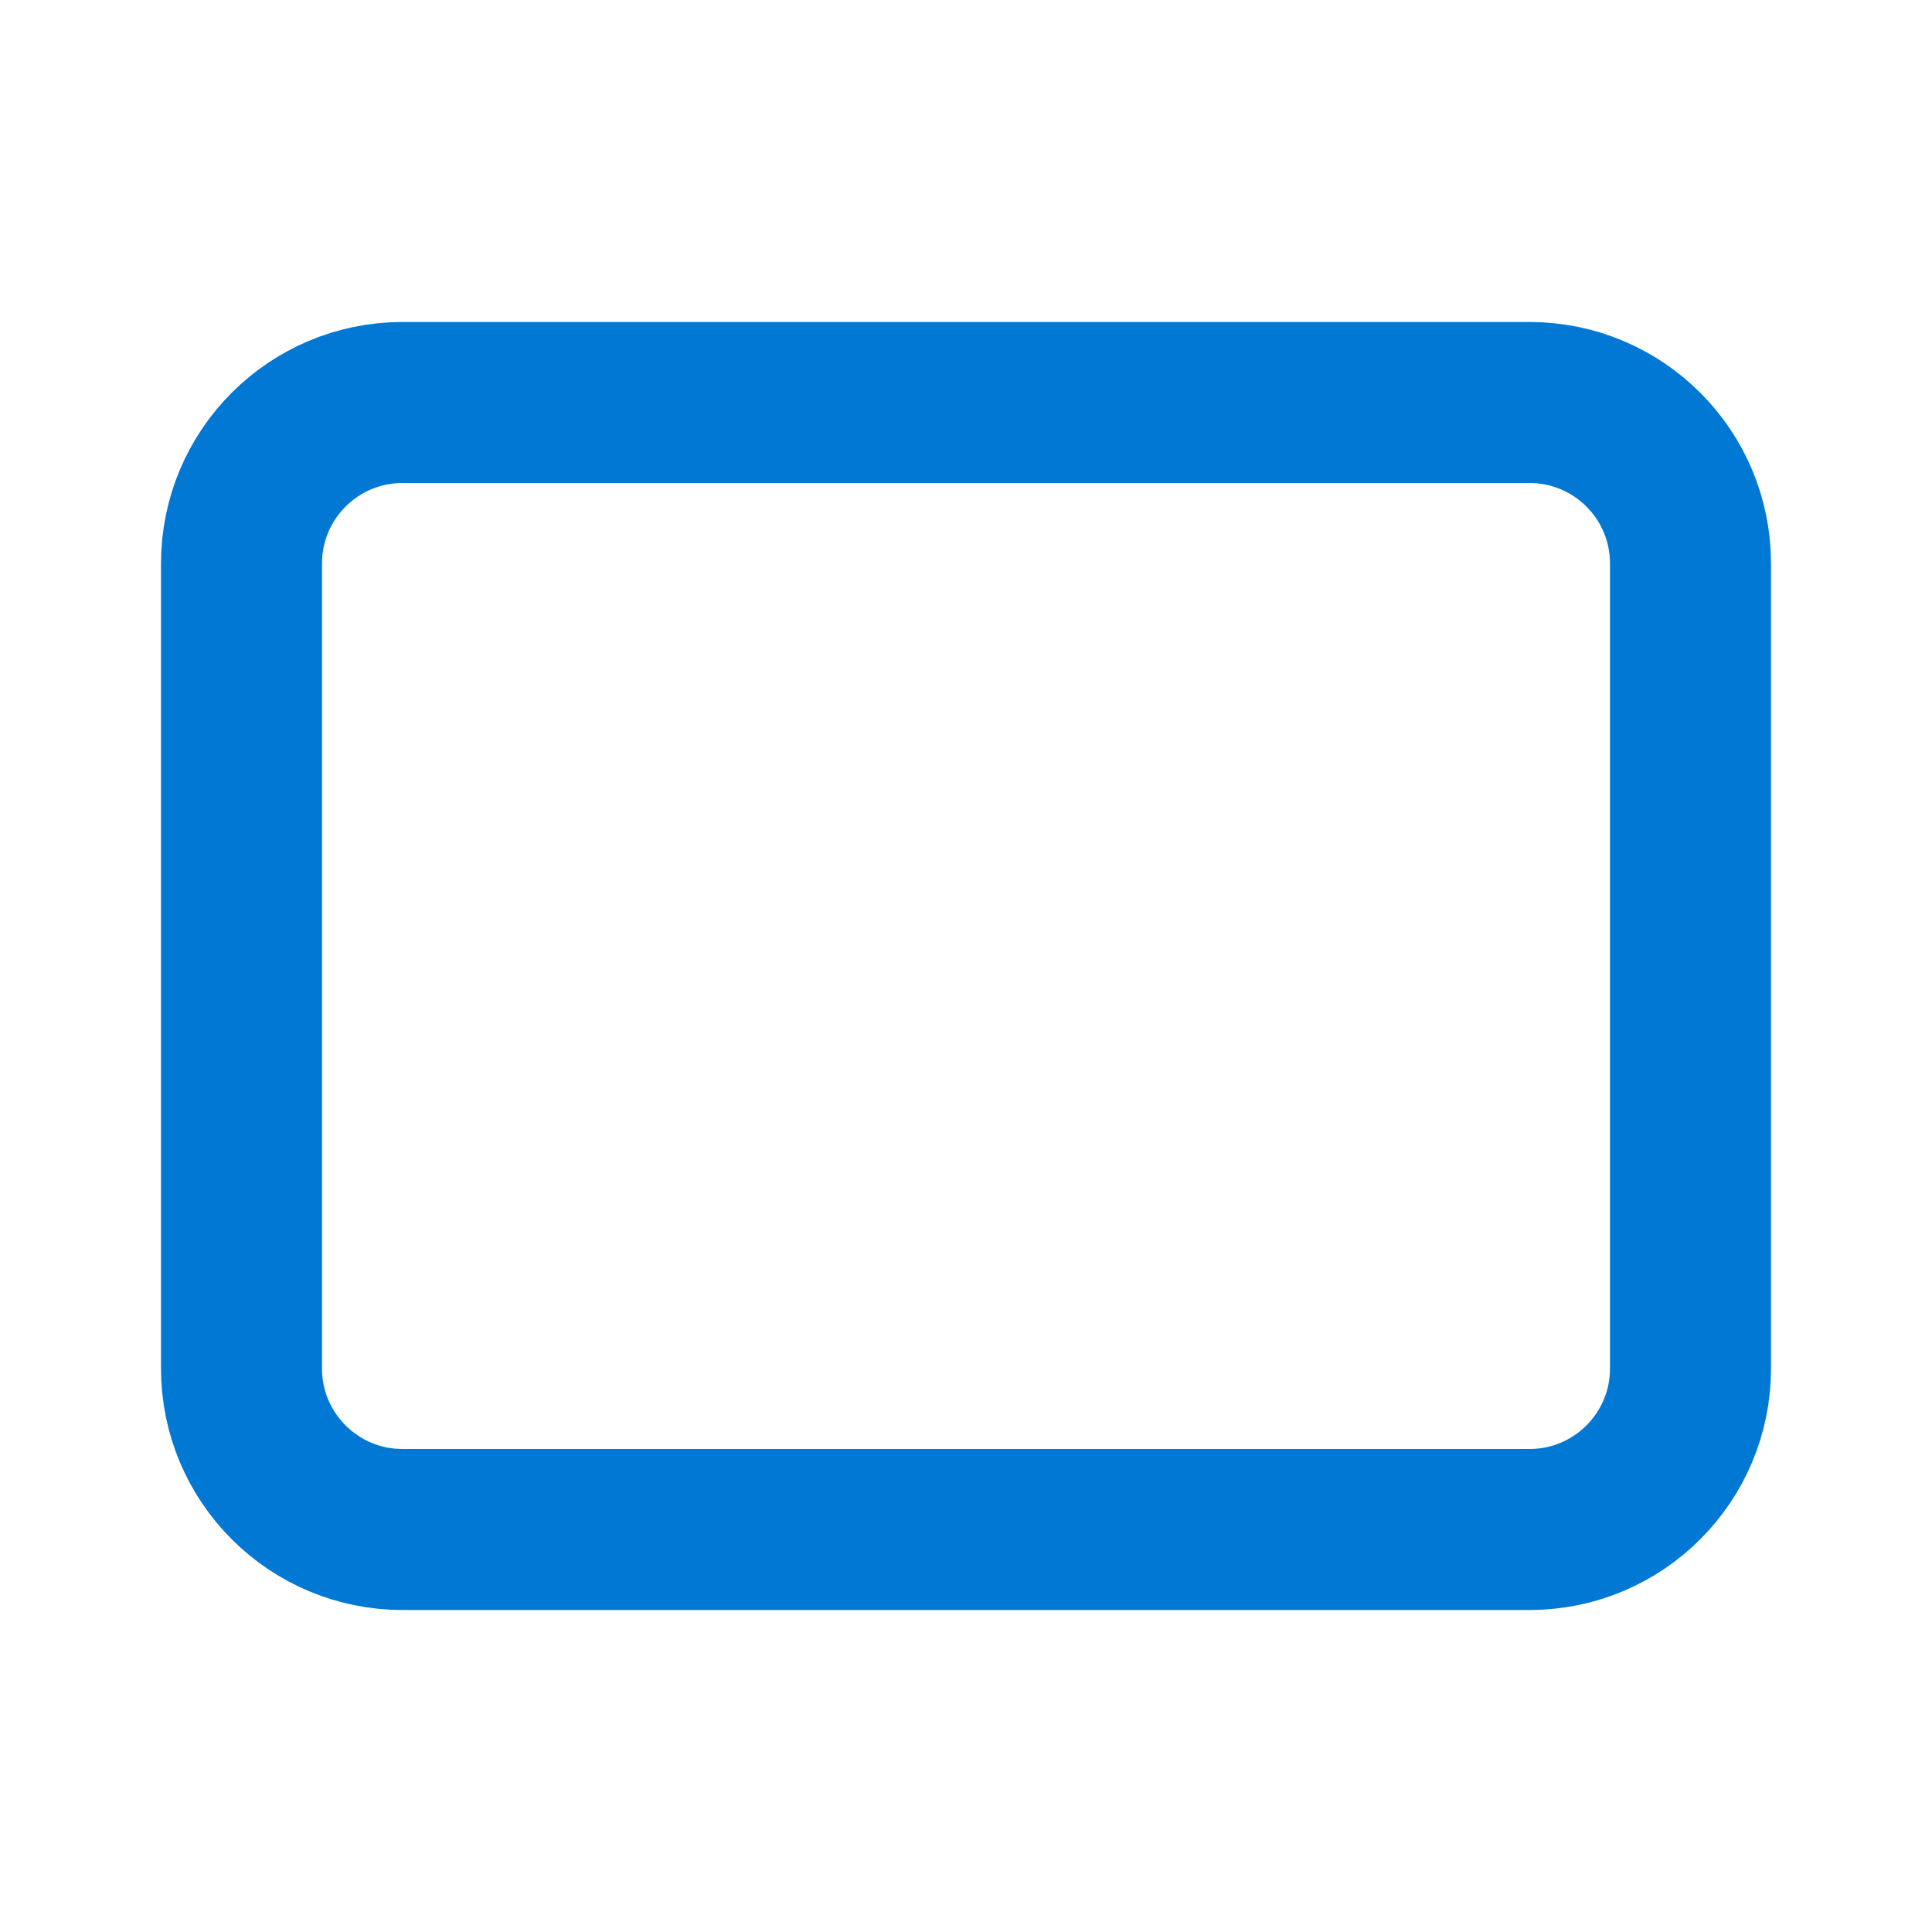
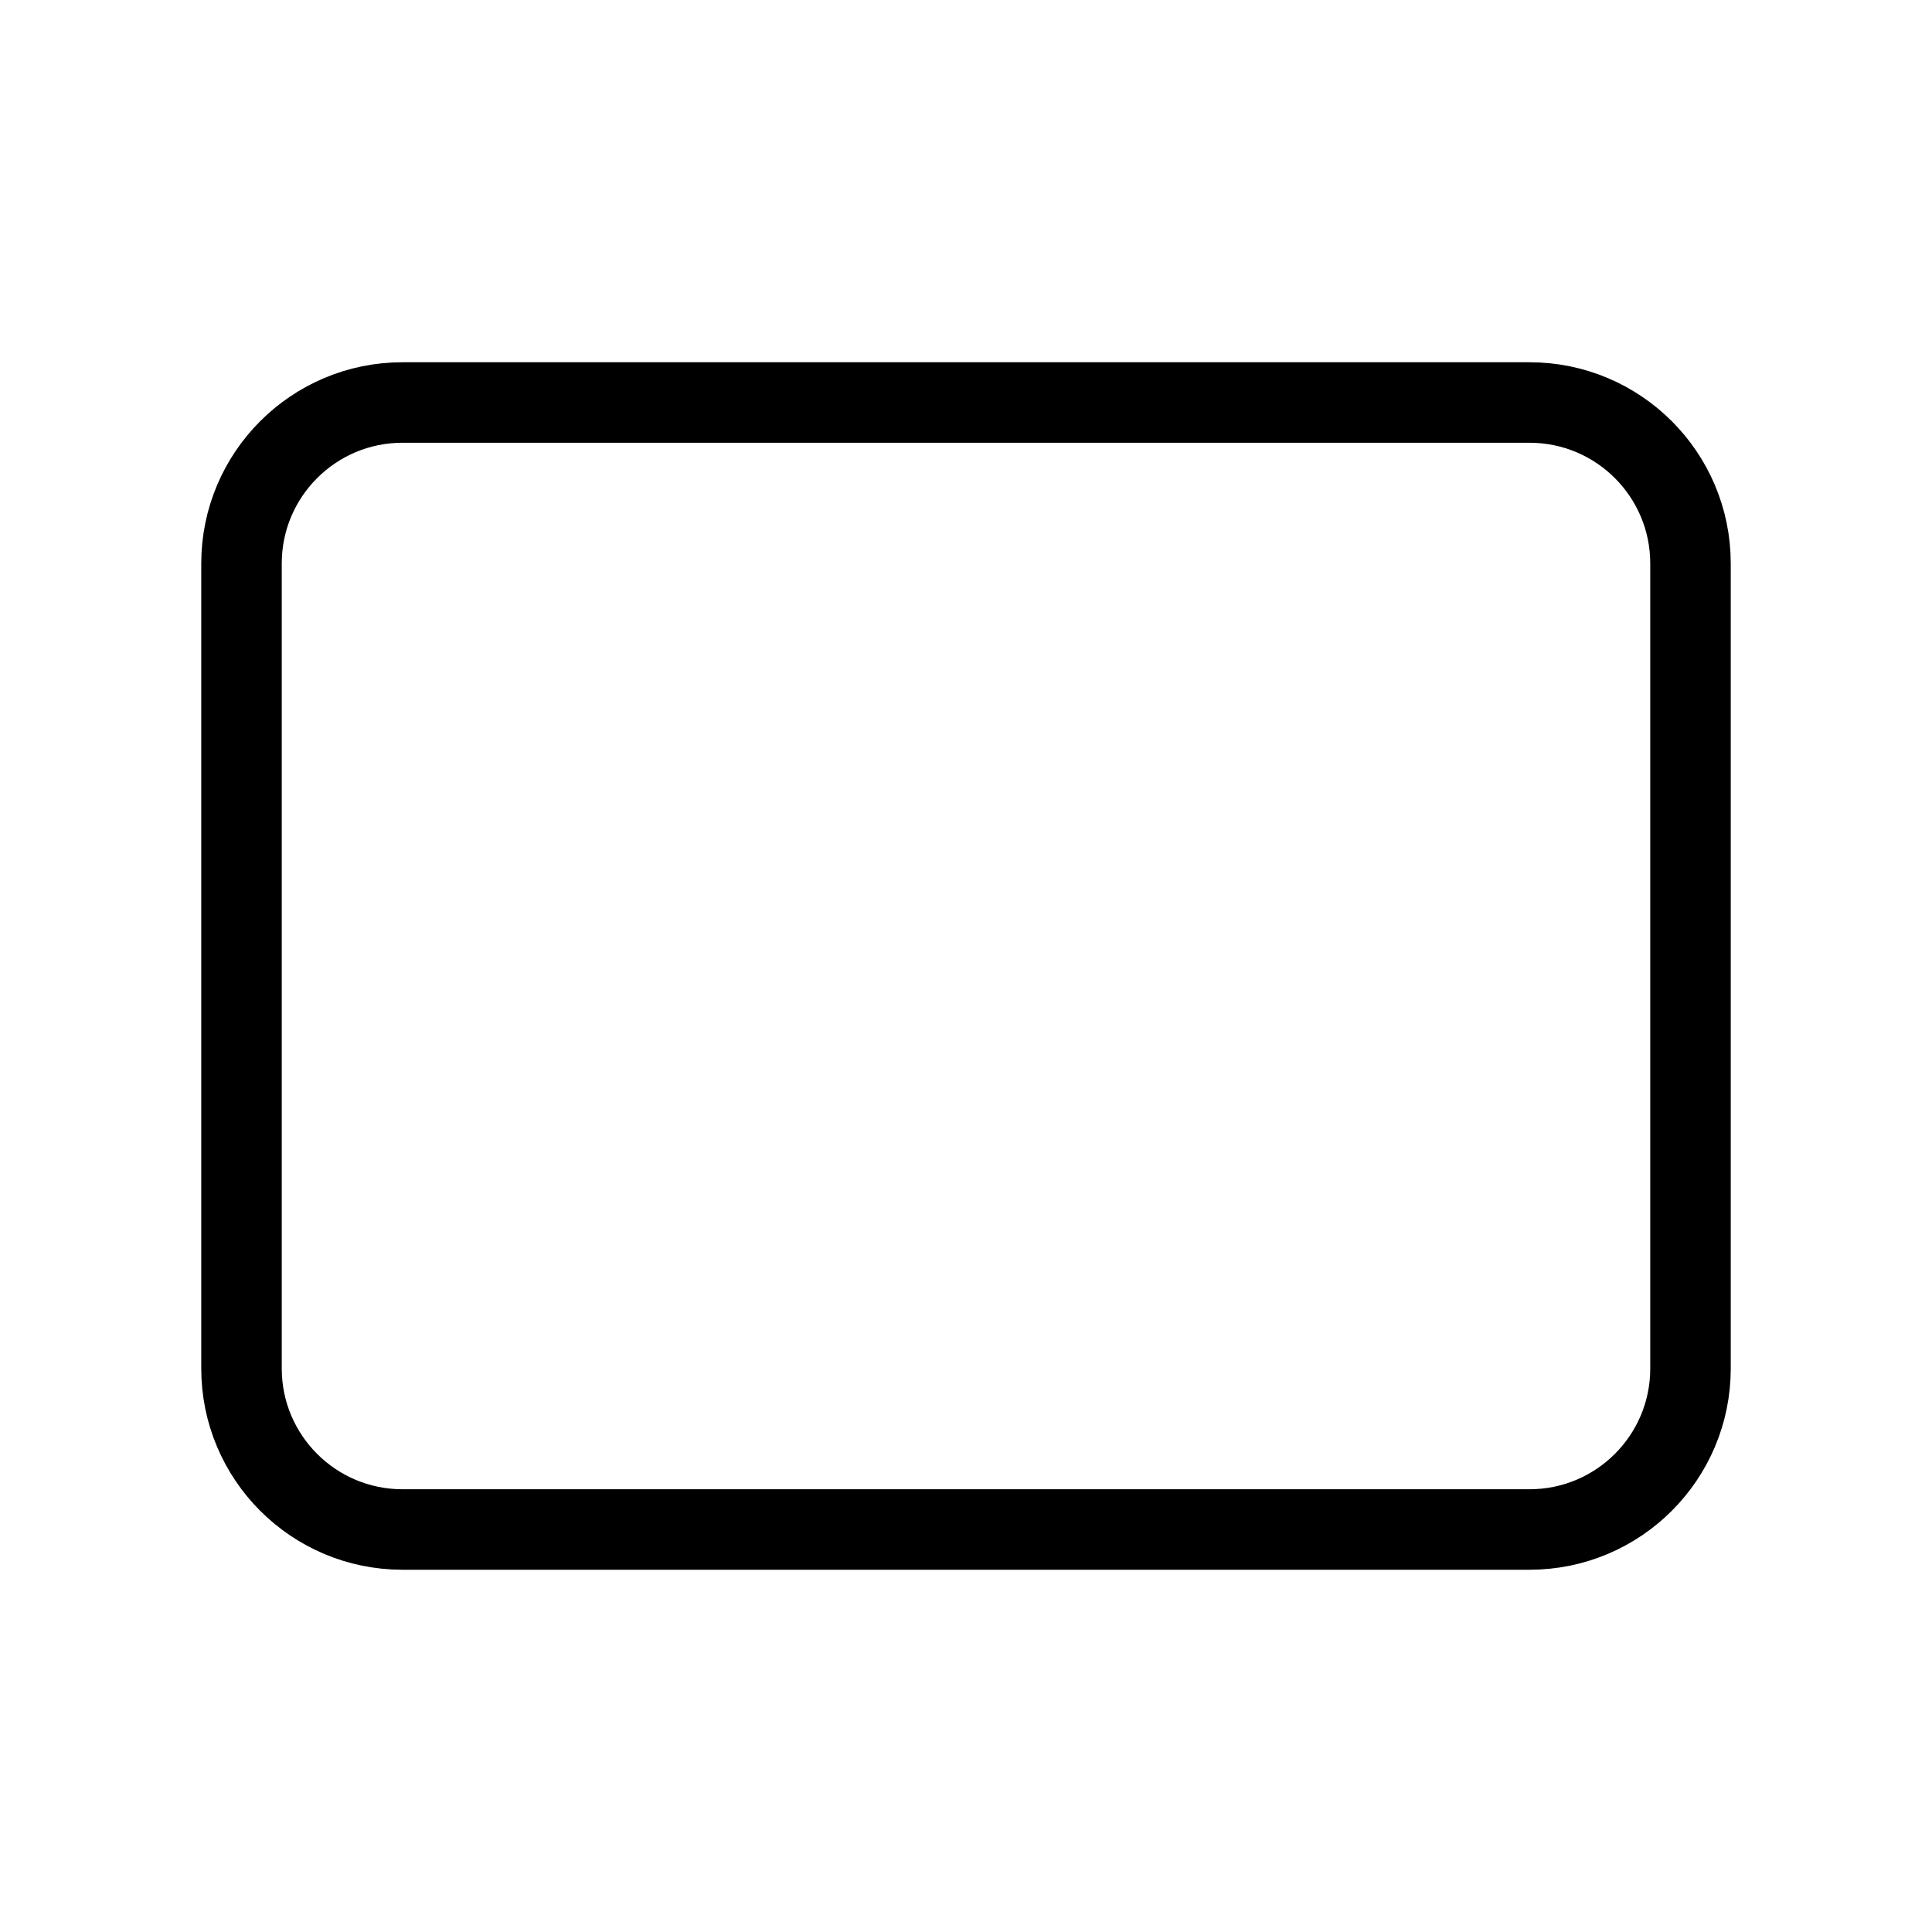
- <svg xmlns="http://www.w3.org/2000/svg" width="24" height="24" viewBox="0 0 24 24" fill="none" stroke="#0078d4" stroke-width="2" stroke-linecap="round" stroke-linejoin="round" class="icon icon-tabler icons-tabler-outline icon-tabler-rectangle">
+ <svg xmlns="http://www.w3.org/2000/svg" width="24" height="24" viewBox="0 0 24 24" fill="none" stroke="currentColor" stroke-width="1" stroke-linecap="round" stroke-linejoin="round" class="icon icon-tabler icons-tabler-outline icon-tabler-rectangle">
  <path stroke="none" d="M0 0h24v24H0z" fill="none" />
  <path d="M3 5m0 2a2 2 0 0 1 2 -2h14a2 2 0 0 1 2 2v10a2 2 0 0 1 -2 2h-14a2 2 0 0 1 -2 -2z" />
</svg>
